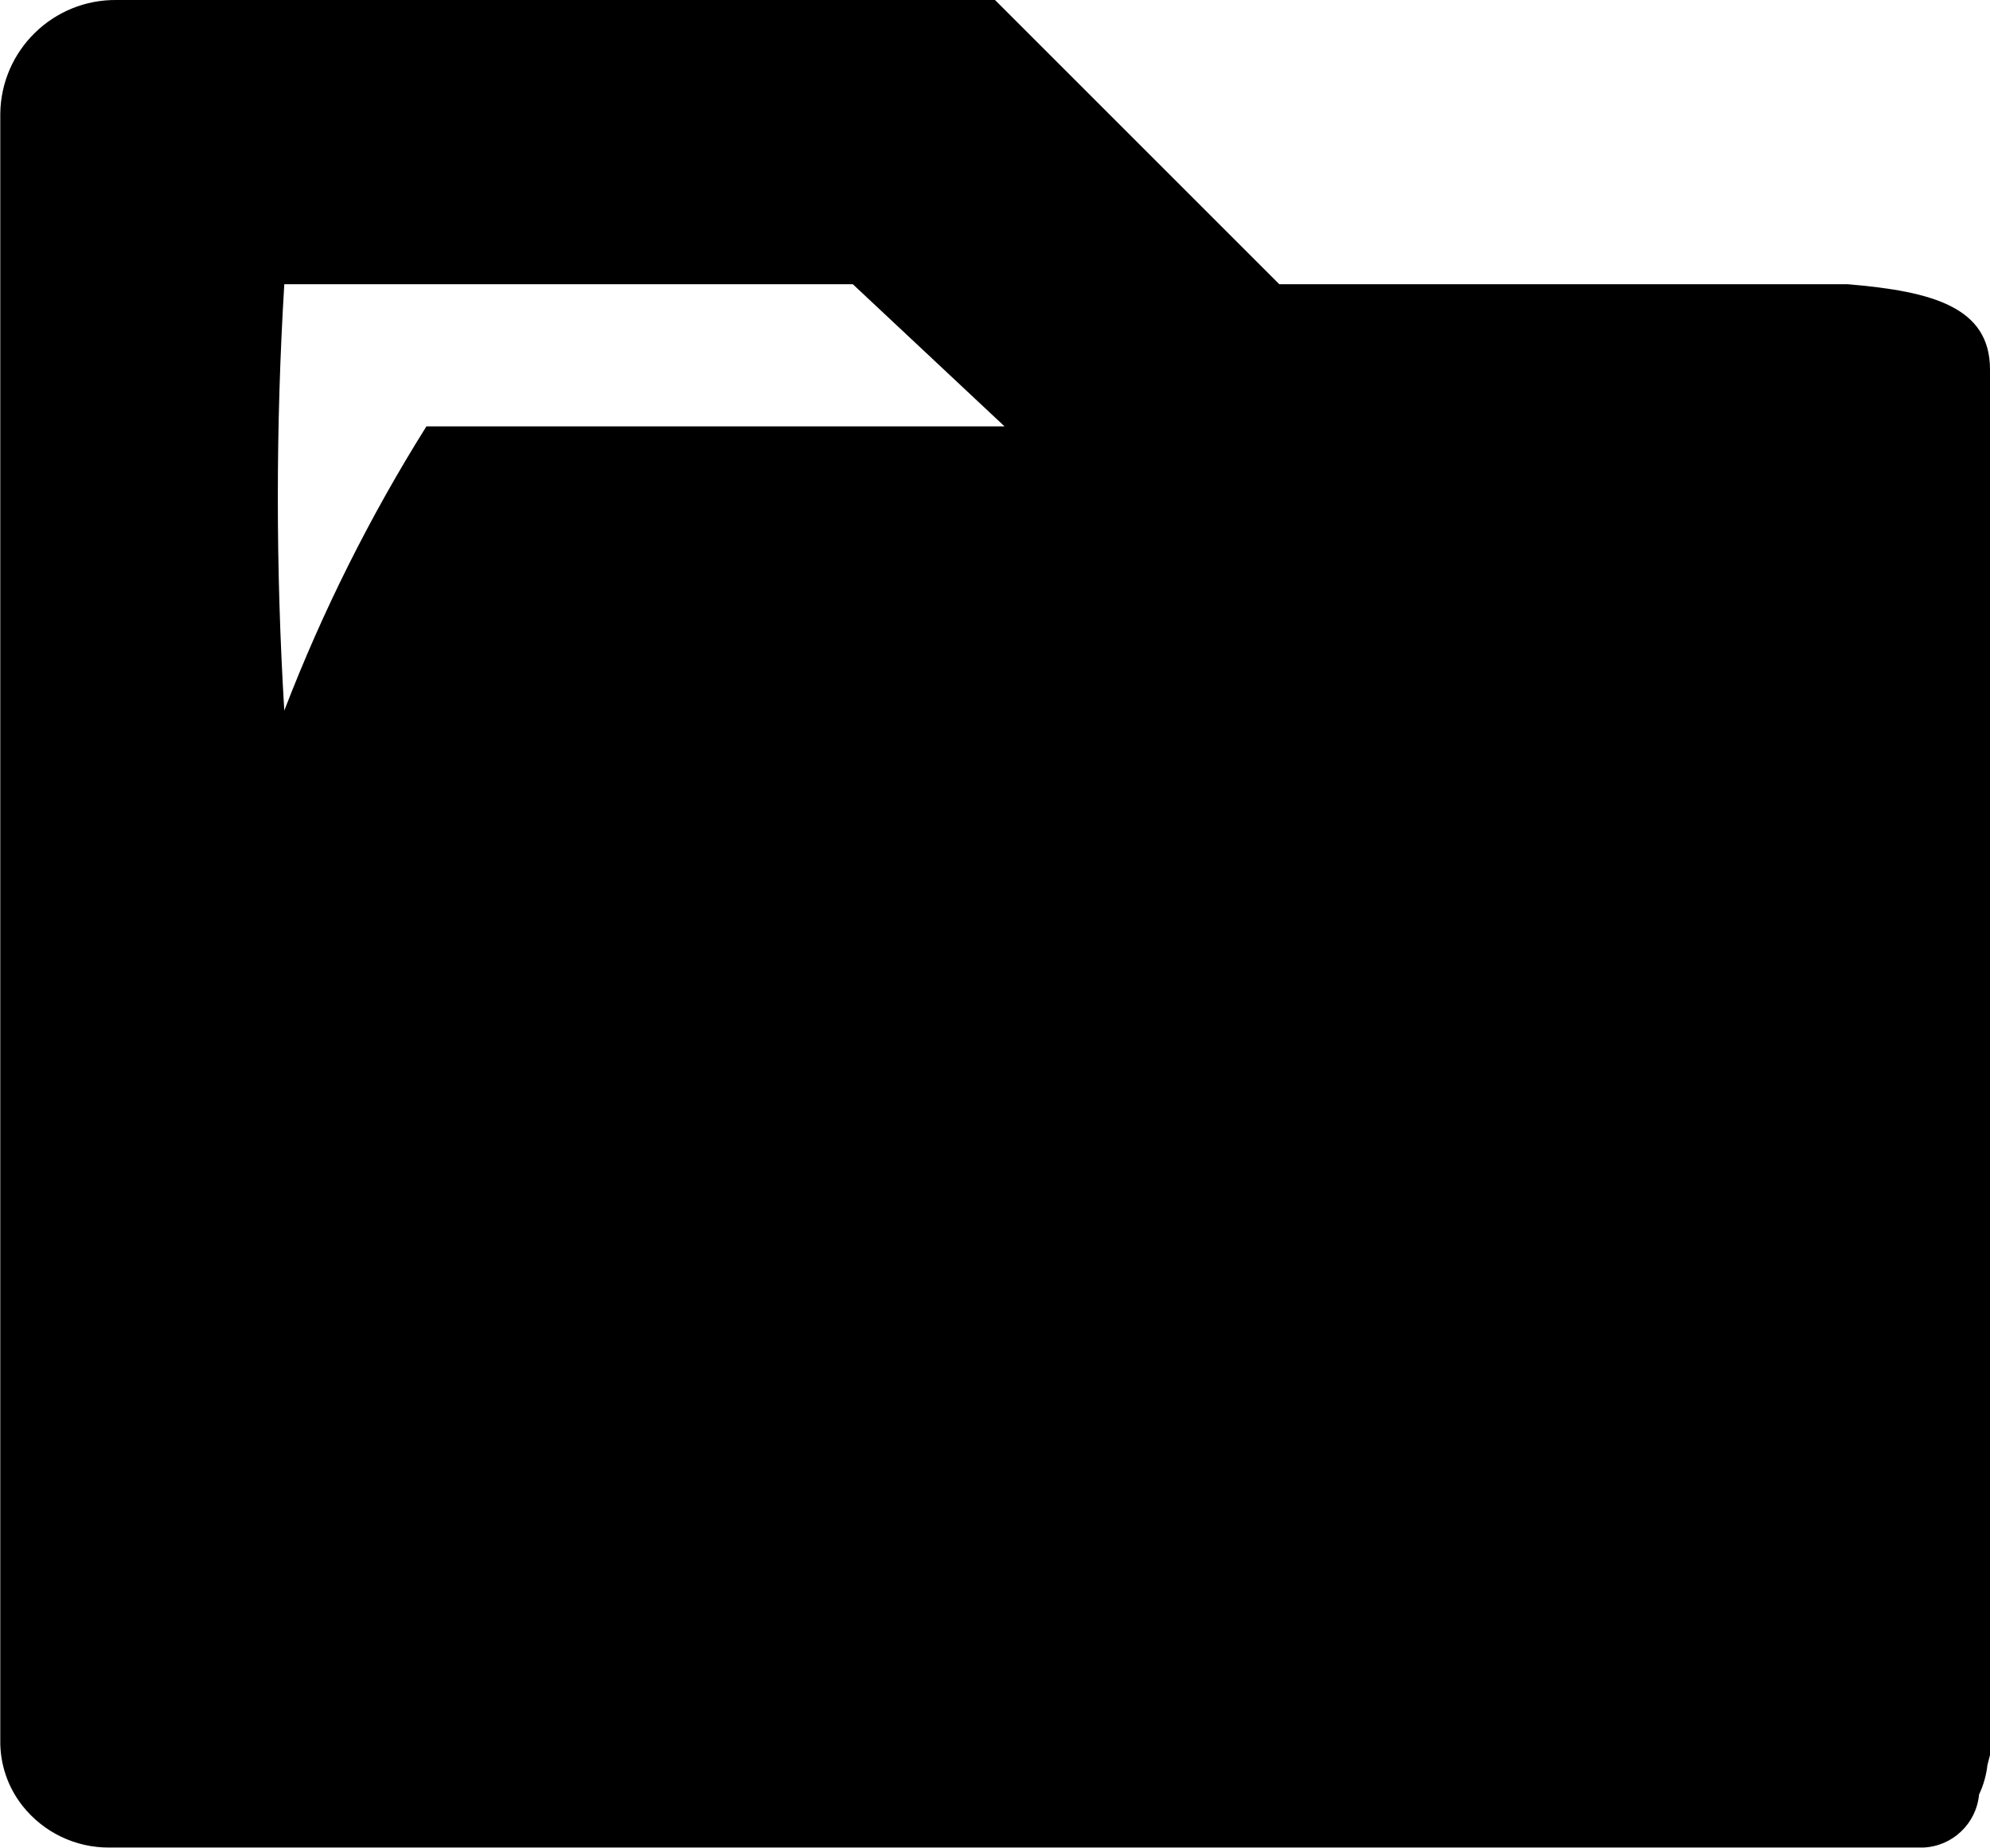
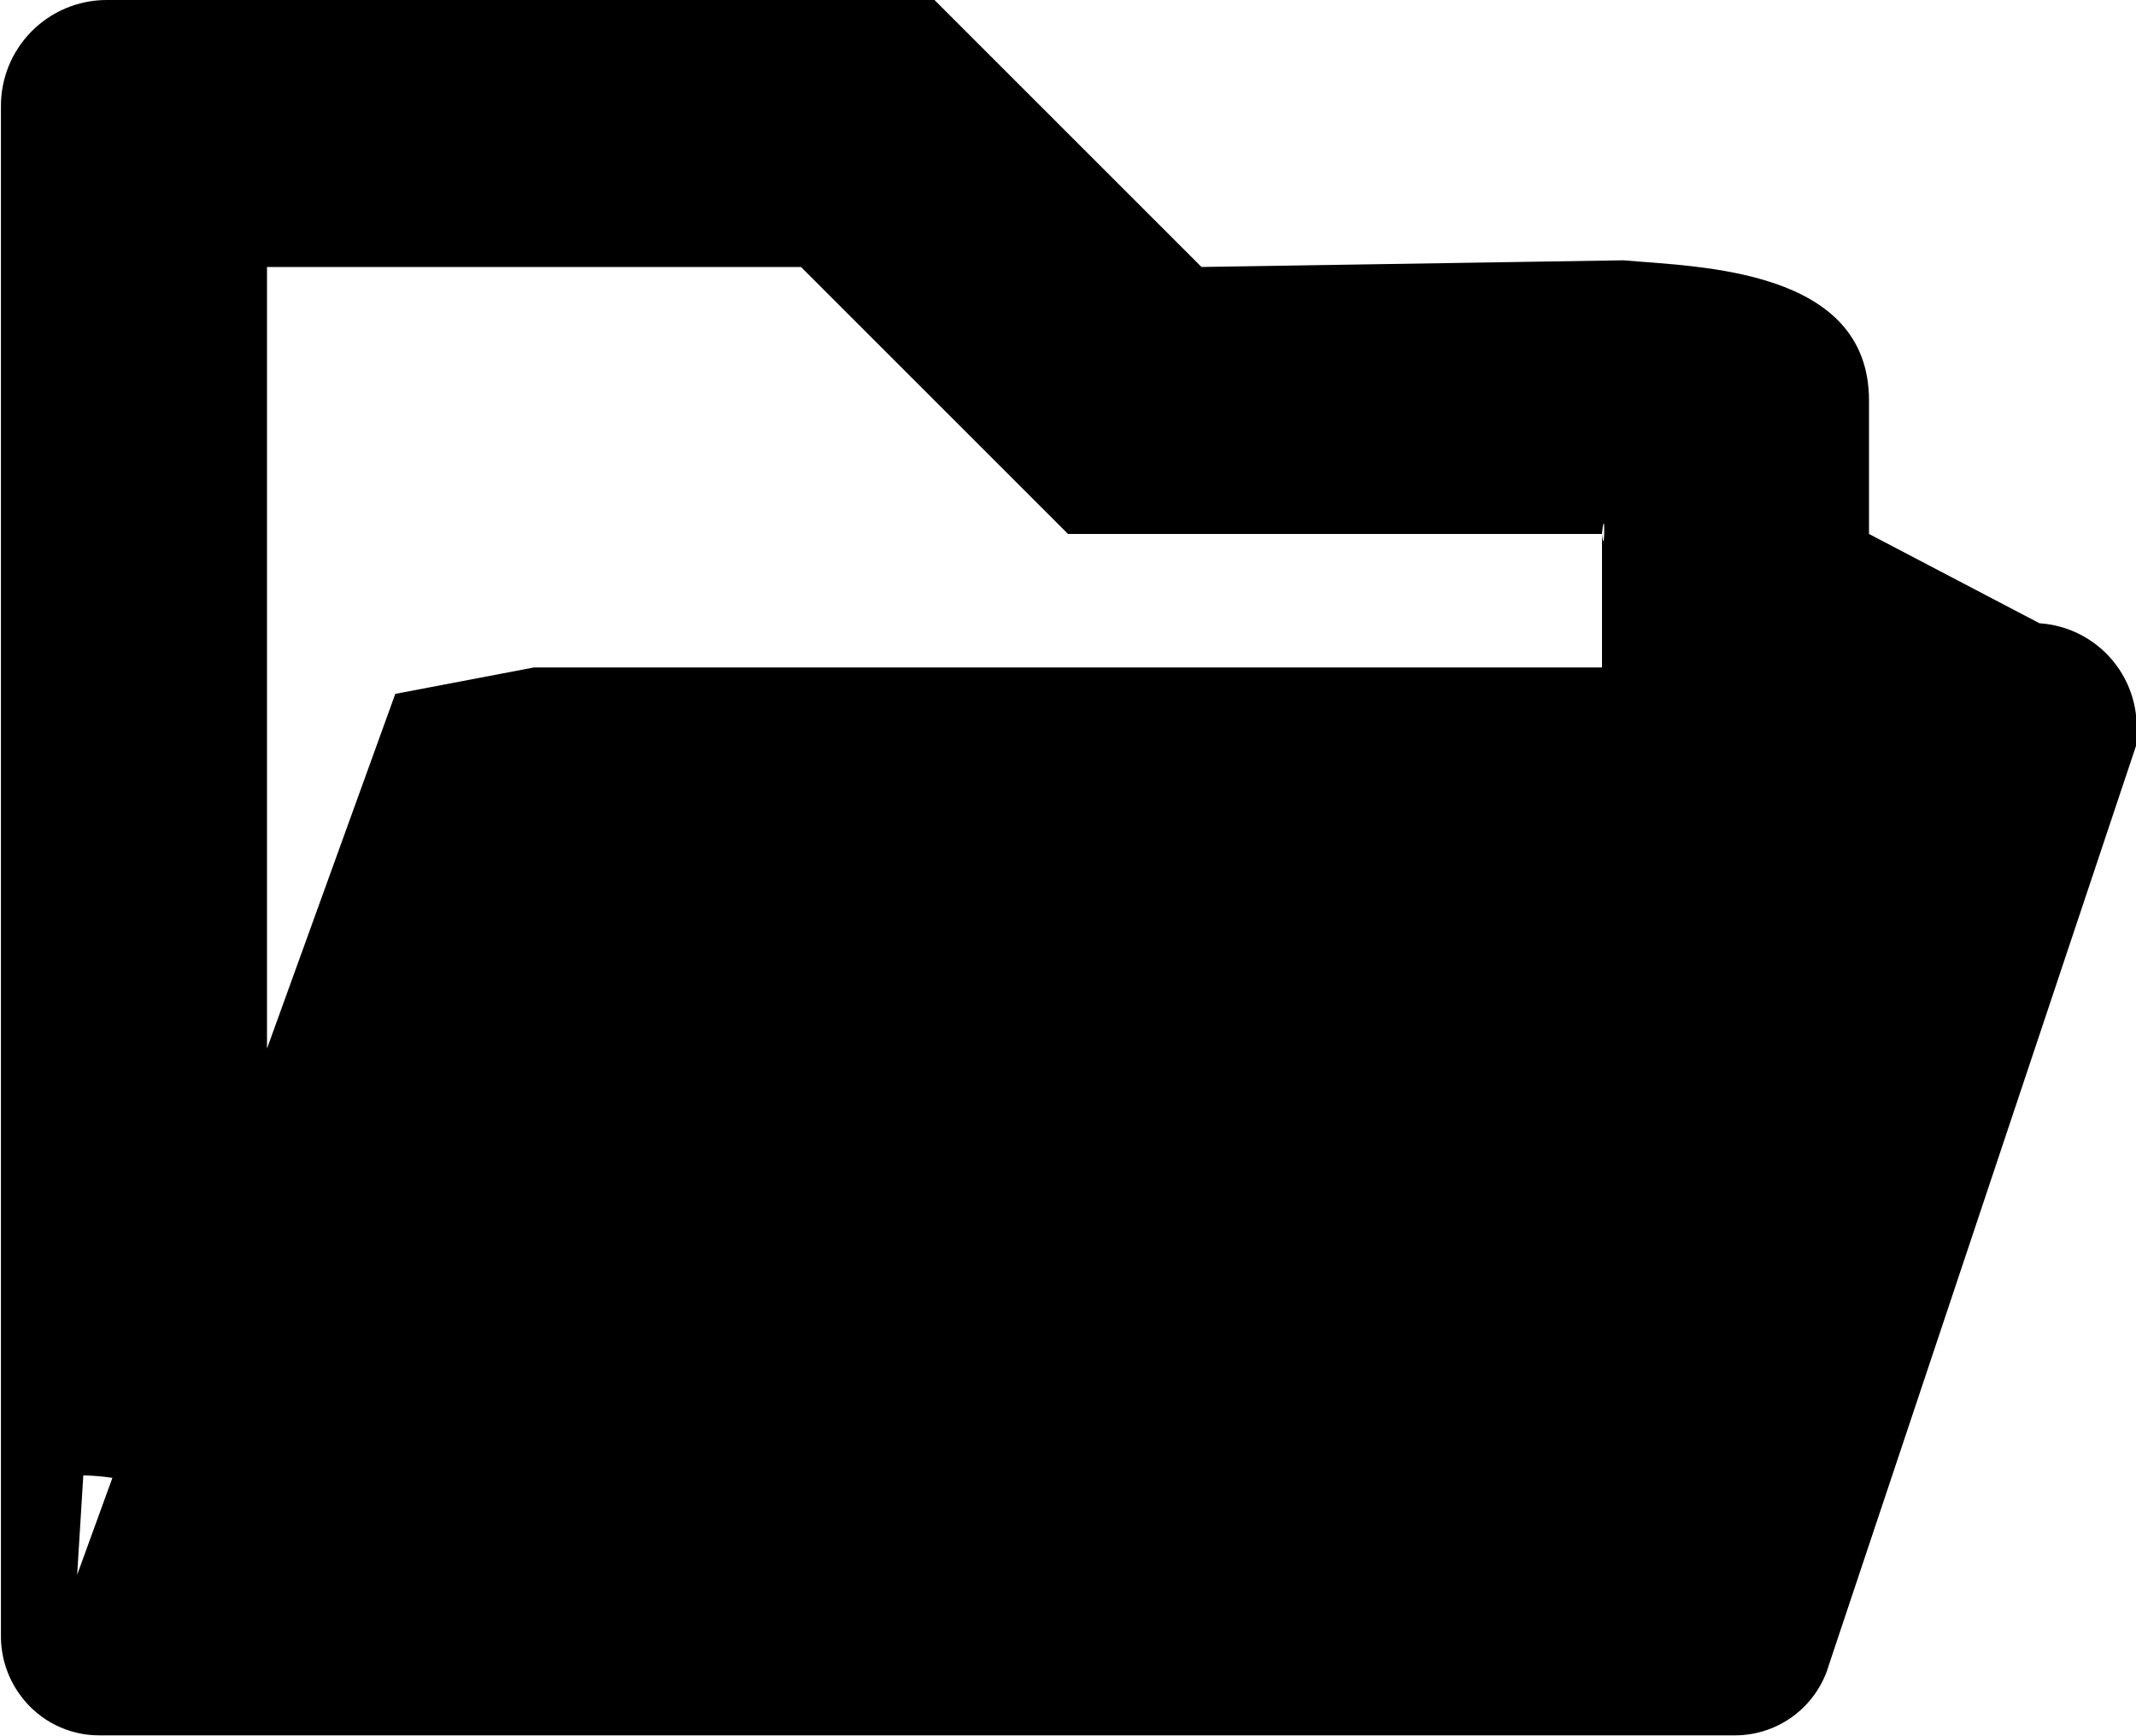
- <svg xmlns="http://www.w3.org/2000/svg" width="14" height="13" viewBox="0 0 14 13">
+ <svg xmlns="http://www.w3.org/2000/svg" width="16" height="13" viewBox="0 0 16 13">
  <defs>
    <style>.cls-1{fill-rule:evenodd}</style>
  </defs>
-   <path id="Forma_1_copy_4" data-name="Forma 1 copy 4" class="cls-1" d="M198.982 412.419a.656.656 0 0 1-.059.208.412.412 0 0 1-.392.373H185.77a.772.772 0 0 1-.612-.294.727.727 0 0 1-.156-.459V400.8a.81.81 0 0 1 .82-.8H192l2 2h4c.594.05 1 .16 1 .6v9.749zM191 402h-4a24.8 24.8 0 0 0 0 3 11.6 11.6 0 0 1 1-2h4.067z" transform="translate(-185 -400)" />
+   <path id="Forma_1_copy_6" data-name="Forma 1 copy 6" class="cls-1" d="M198.7 412.471a.733.733 0 0 1-.706.529h-12.25a.73.73 0 0 1-.587-.294.745.745 0 0 1-.15-.459V400.8a.793.793 0 0 1 .787-.8H192l2 2 3.16-.05c.57.05 1.84.062 1.84 1.05v1l1.277.669a.779.779 0 0 1 .723.868v.051zm-12.858-1.4a1.646 1.646 0 0 0-.2-.018.116.116 0 0 1-.018 0l-.046.744zM197 404h-4l-2-2h-4v5.855l.961-2.657L189 405h8v-1c.02.205.025-.255 0 0z" transform="translate(-185 -400)" />
</svg>
